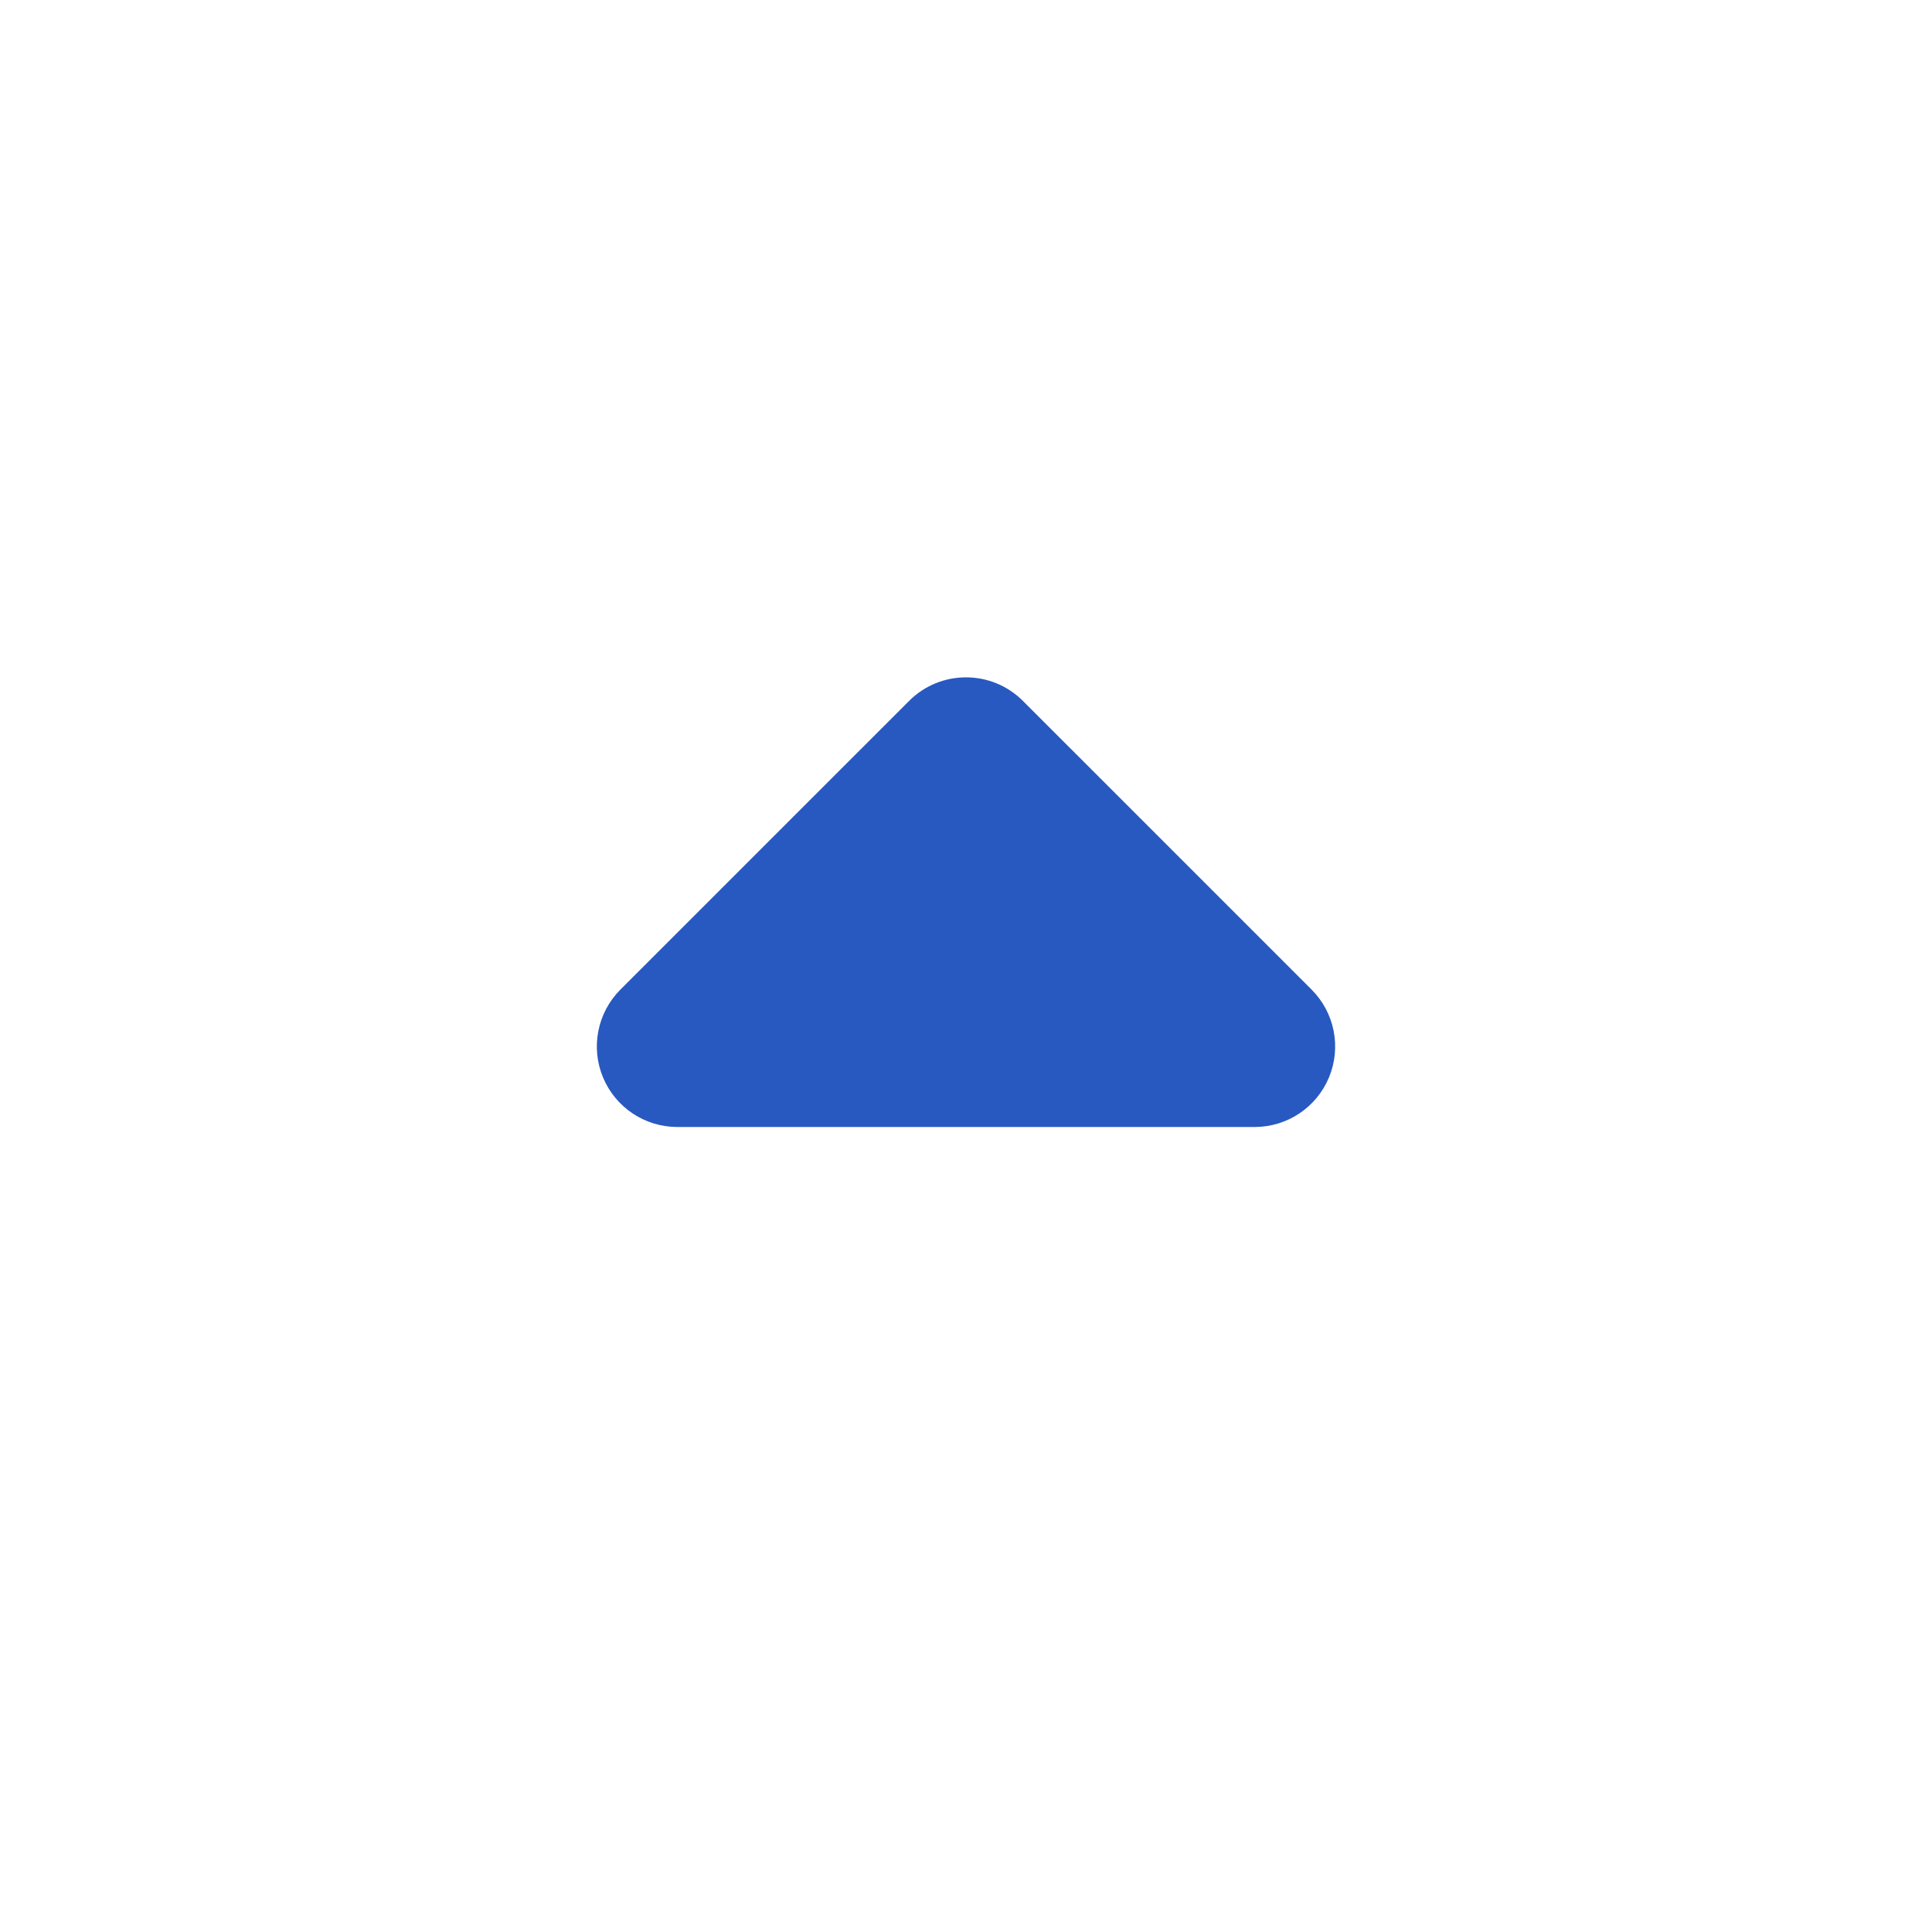
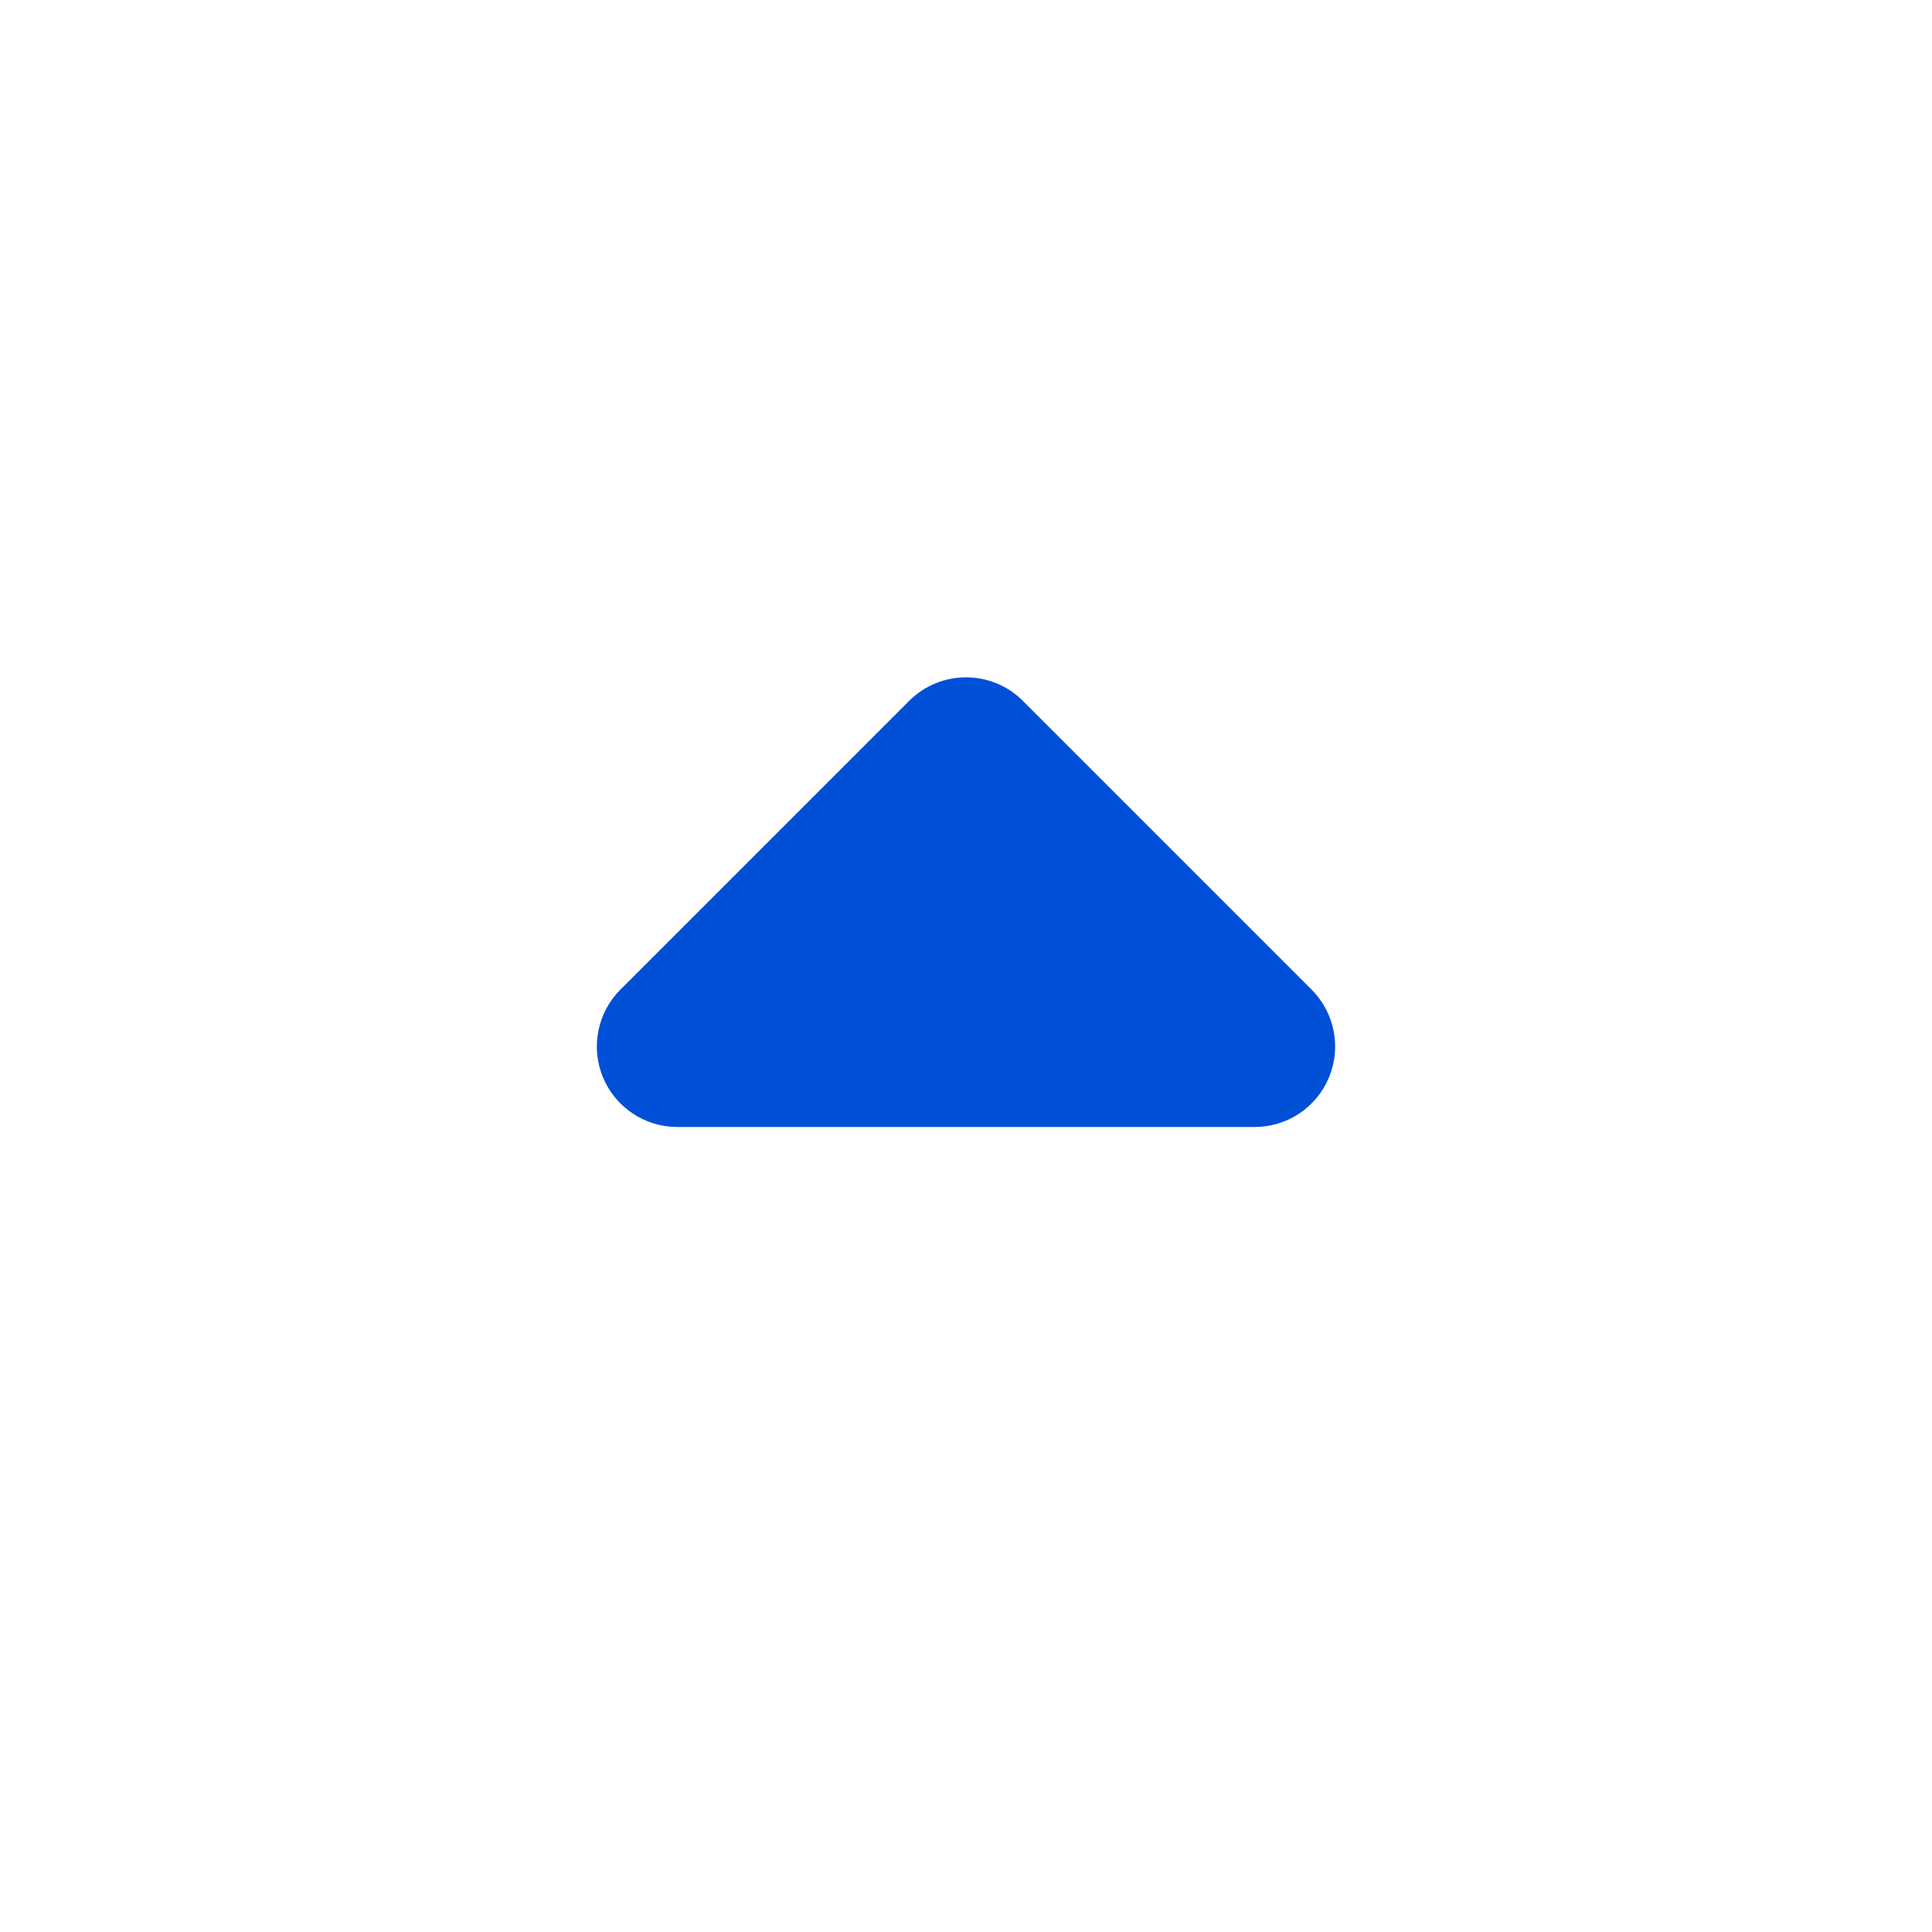
- <svg xmlns="http://www.w3.org/2000/svg" width="24" height="24">
-   <path d="M16.293 12.293l-3.586-3.586a1 1 0 0 0-1.414 0l-3.586 3.586A1 1 0 0 0 8.414 14h7.172a1 1 0 0 0 .707-1.707z" fill="#2859C0" fill-rule="evenodd" />
+ <svg xmlns="http://www.w3.org/2000/svg" width="24" height="24" viewBox="0 0 24 24">
+   <path fill="#0050D7" fill-rule="evenodd" d="M16.293 12.293l-3.586-3.586a1 1 0 0 0-1.414 0l-3.586 3.586A1 1 0 0 0 8.414 14h7.172a1 1 0 0 0 .707-1.707z" />
</svg>
